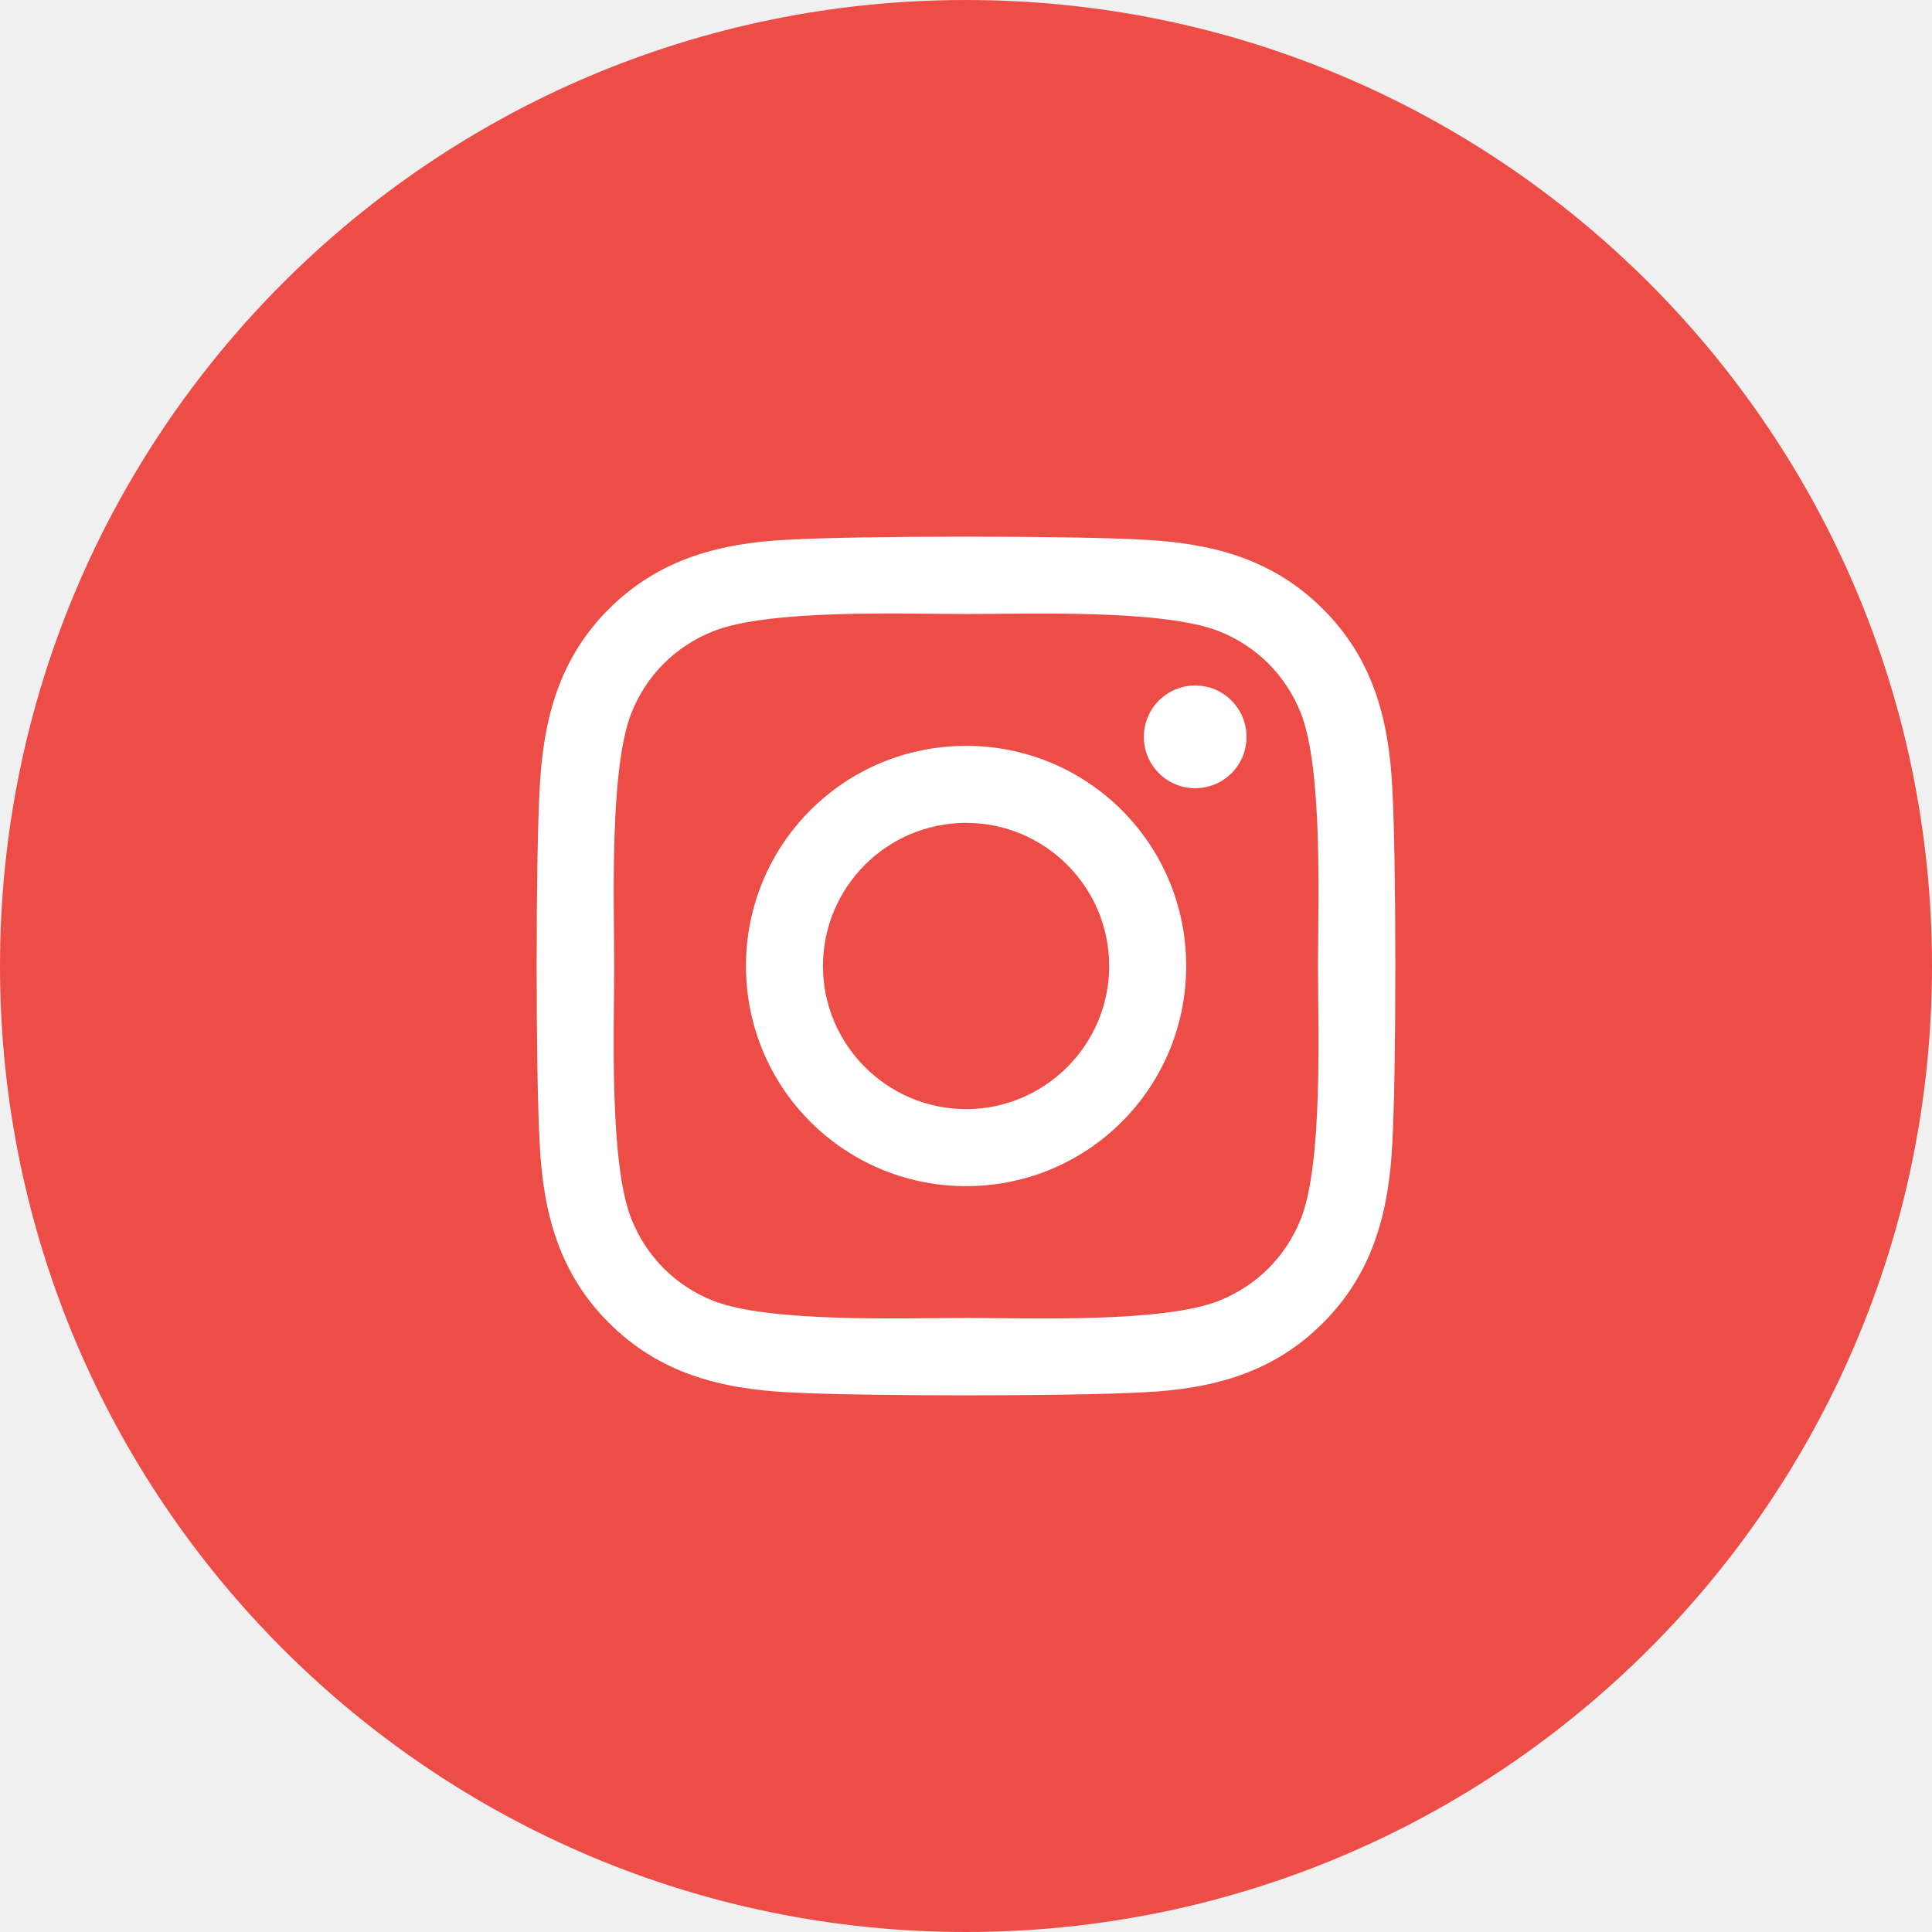
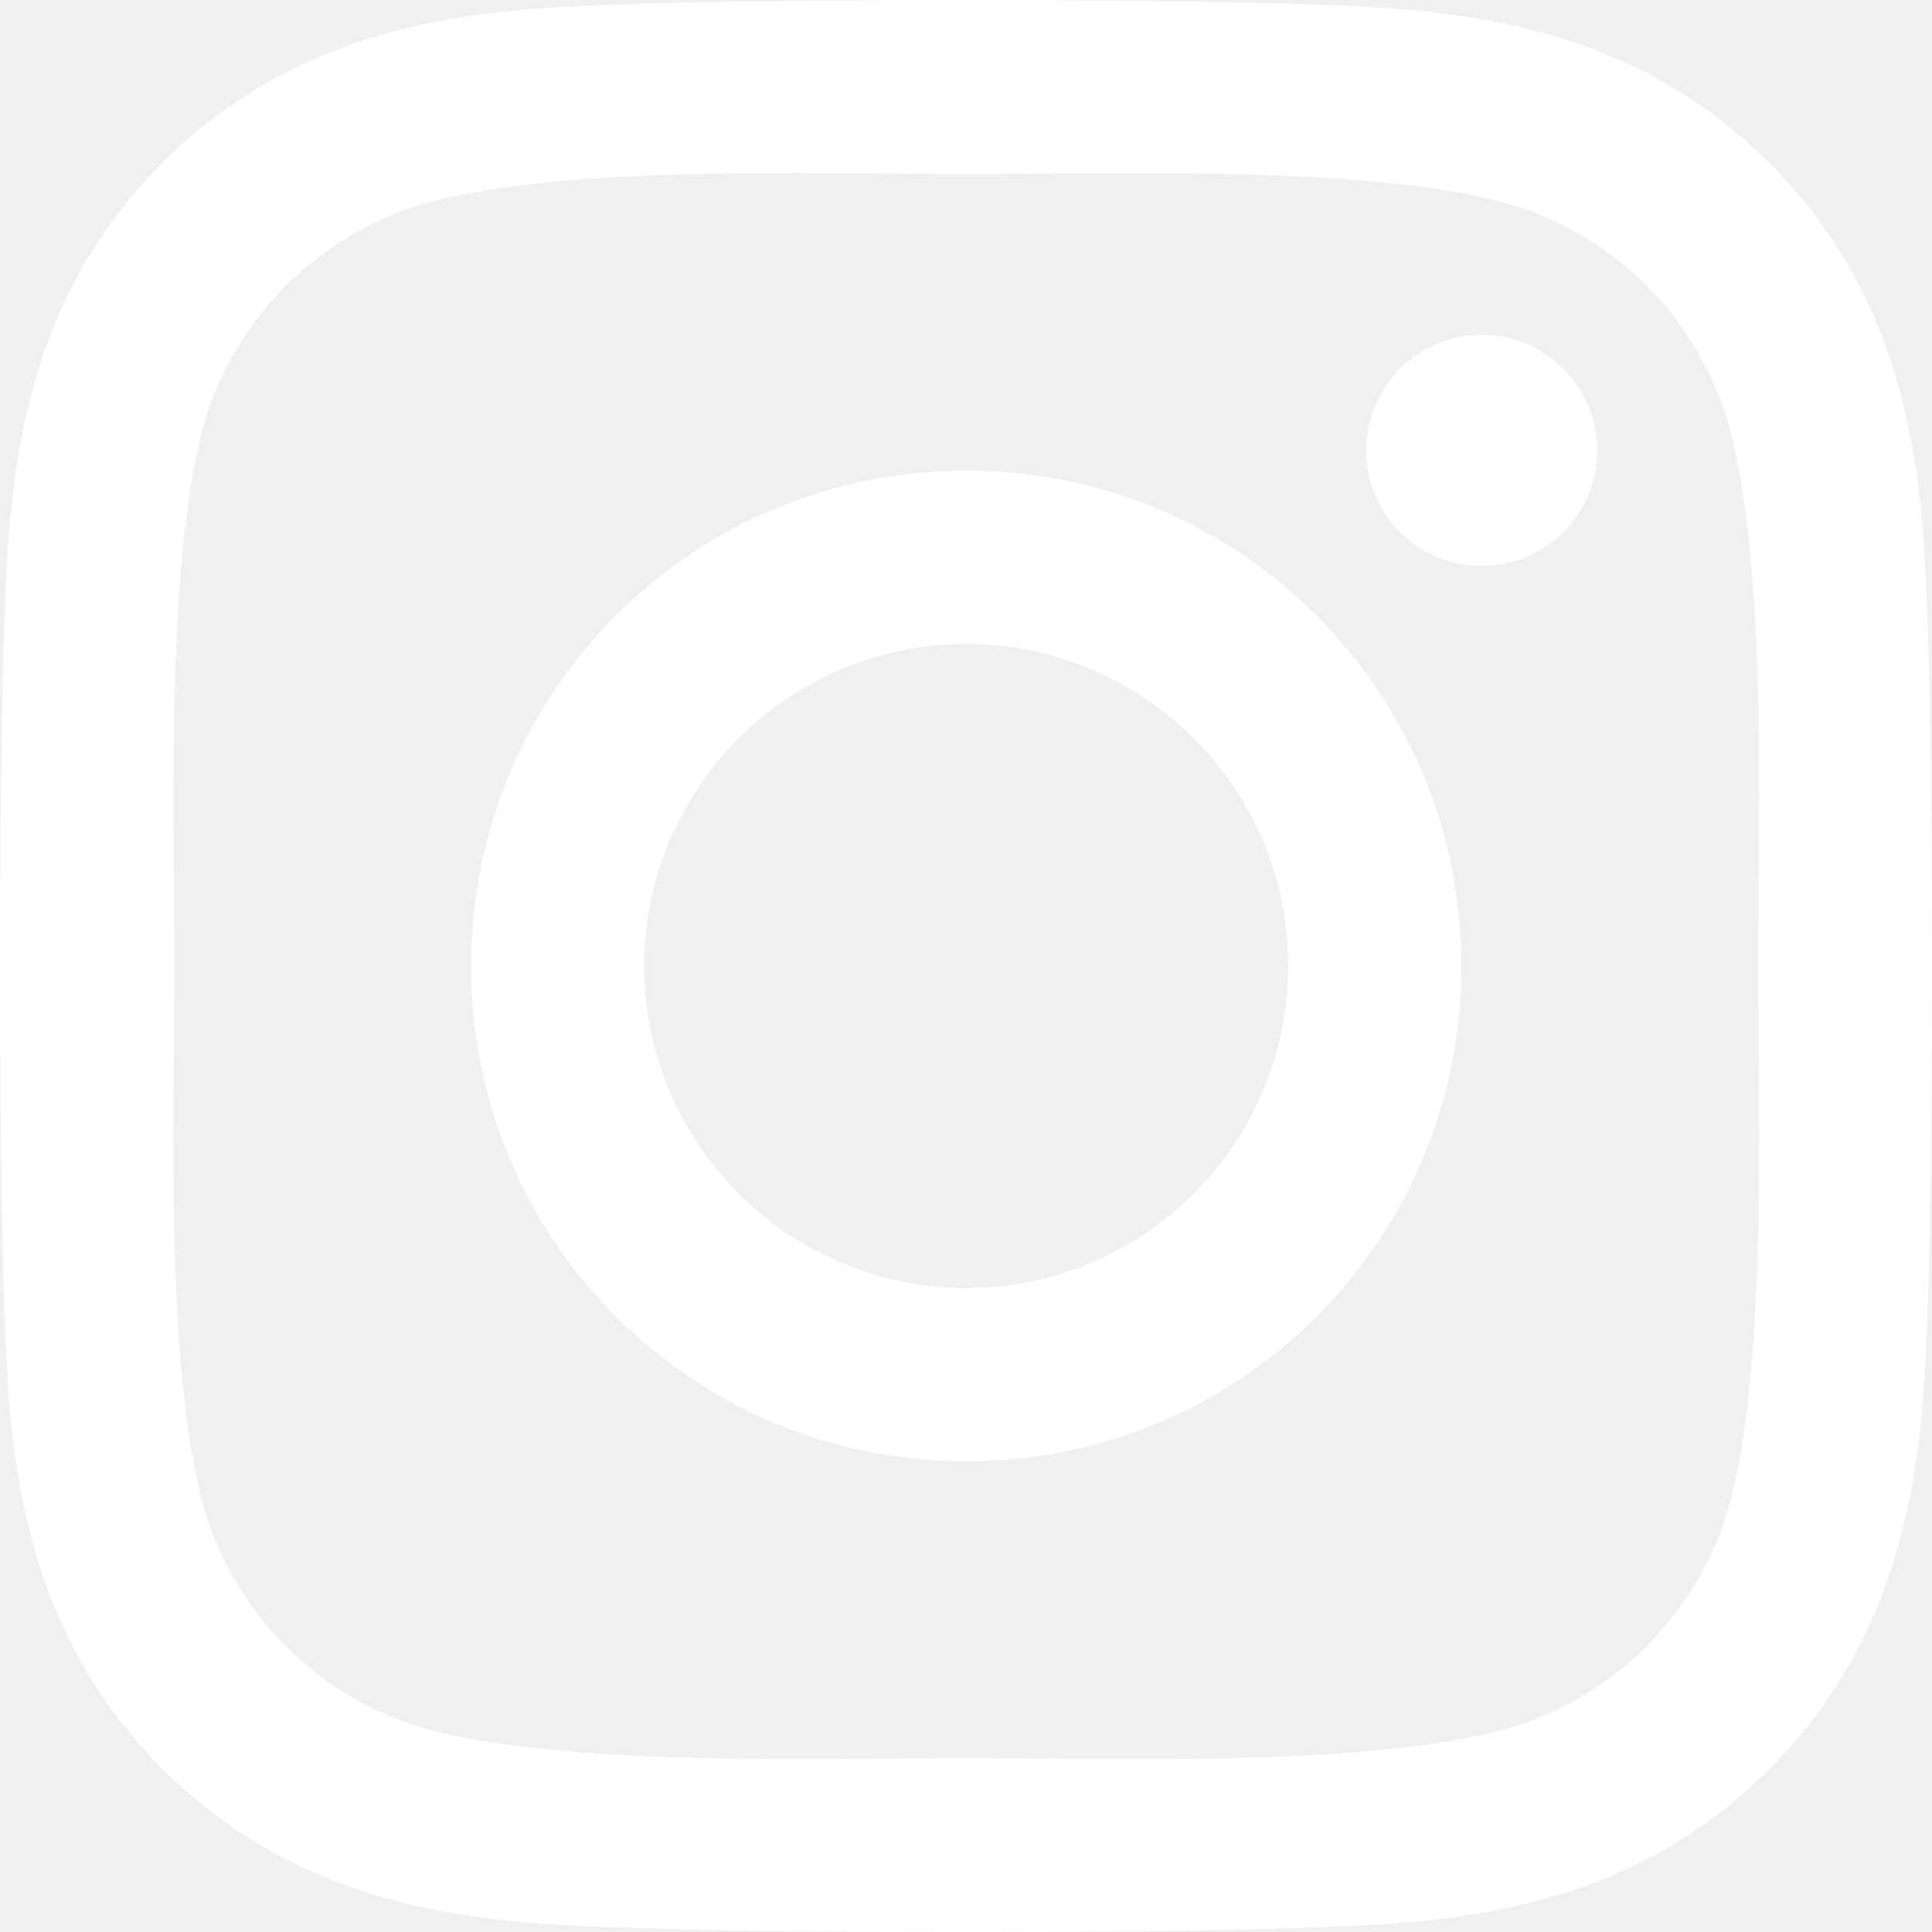
- <svg xmlns="http://www.w3.org/2000/svg" width="36" height="36" viewBox="0 0 36 36" fill="none">
-   <circle cx="18" cy="18" r="18" fill="#ED4D47" />
-   <path d="M18.002 13.898C15.732 13.898 13.9 15.729 13.9 18C13.9 20.271 15.732 22.102 18.002 22.102C20.272 22.102 22.103 20.271 22.103 18C22.103 15.729 20.272 13.898 18.002 13.898ZM18.002 20.667C16.535 20.667 15.335 19.471 15.335 18C15.335 16.529 16.531 15.333 18.002 15.333C19.472 15.333 20.668 16.529 20.668 18C20.668 19.471 19.469 20.667 18.002 20.667ZM23.227 13.73C23.227 14.262 22.799 14.687 22.271 14.687C21.739 14.687 21.314 14.258 21.314 13.73C21.314 13.202 21.743 12.773 22.271 12.773C22.799 12.773 23.227 13.202 23.227 13.73ZM25.944 14.701C25.883 13.419 25.59 12.284 24.652 11.349C23.716 10.413 22.581 10.12 21.3 10.056C19.979 9.981 16.021 9.981 14.7 10.056C13.422 10.117 12.287 10.41 11.348 11.345C10.41 12.28 10.12 13.416 10.056 14.697C9.981 16.018 9.981 19.978 10.056 21.299C10.117 22.581 10.41 23.716 11.348 24.651C12.287 25.587 13.419 25.88 14.7 25.944C16.021 26.019 19.979 26.019 21.3 25.944C22.581 25.883 23.716 25.59 24.652 24.651C25.587 23.716 25.88 22.581 25.944 21.299C26.019 19.978 26.019 16.022 25.944 14.701ZM24.238 22.716C23.959 23.416 23.42 23.955 22.717 24.237C21.664 24.655 19.165 24.558 18.002 24.558C16.838 24.558 14.336 24.651 13.287 24.237C12.587 23.959 12.048 23.42 11.766 22.716C11.348 21.663 11.445 19.164 11.445 18C11.445 16.836 11.352 14.333 11.766 13.284C12.044 12.584 12.583 12.045 13.287 11.763C14.339 11.345 16.838 11.441 18.002 11.441C19.165 11.441 21.668 11.349 22.717 11.763C23.417 12.041 23.956 12.58 24.238 13.284C24.655 14.337 24.559 16.836 24.559 18C24.559 19.164 24.655 21.667 24.238 22.716Z" fill="white" />
+ <svg xmlns="http://www.w3.org/2000/svg" width="16" height="16" viewBox="0 0 16 16" fill="none">
+   <path d="M8.002 3.898C5.732 3.898 3.901 5.729 3.901 8C3.901 10.271 5.732 12.102 8.002 12.102C10.272 12.102 12.103 10.271 12.103 8C12.103 5.729 10.272 3.898 8.002 3.898ZM8.002 10.667C6.535 10.667 5.335 9.471 5.335 8C5.335 6.529 6.531 5.333 8.002 5.333C9.472 5.333 10.668 6.529 10.668 8C10.668 9.471 9.469 10.667 8.002 10.667ZM13.227 3.73C13.227 4.262 12.799 4.687 12.271 4.687C11.739 4.687 11.314 4.258 11.314 3.73C11.314 3.202 11.743 2.773 12.271 2.773C12.799 2.773 13.227 3.202 13.227 3.73ZM15.944 4.701C15.883 3.419 15.59 2.284 14.652 1.349C13.716 0.413 12.581 0.12 11.3 0.056C9.979 -0.019 6.021 -0.019 4.7 0.056C3.422 0.117 2.287 0.41 1.348 1.345C0.41 2.28 0.12 3.416 0.056 4.698C-0.019 6.019 -0.019 9.978 0.056 11.299C0.117 12.581 0.41 13.716 1.348 14.651C2.287 15.587 3.419 15.88 4.7 15.944C6.021 16.019 9.979 16.019 11.3 15.944C12.581 15.883 13.716 15.59 14.652 14.651C15.587 13.716 15.88 12.581 15.944 11.299C16.019 9.978 16.019 6.022 15.944 4.701ZM14.238 12.716C13.959 13.416 13.42 13.955 12.717 14.237C11.664 14.655 9.165 14.559 8.002 14.559C6.838 14.559 4.336 14.651 3.287 14.237C2.587 13.959 2.048 13.42 1.766 12.716C1.348 11.663 1.445 9.164 1.445 8C1.445 6.836 1.352 4.333 1.766 3.284C2.044 2.584 2.583 2.045 3.287 1.763C4.34 1.345 6.838 1.441 8.002 1.441C9.165 1.441 11.668 1.349 12.717 1.763C13.417 2.041 13.956 2.58 14.238 3.284C14.655 4.337 14.559 6.836 14.559 8C14.559 9.164 14.655 11.667 14.238 12.716Z" fill="white" />
</svg>
